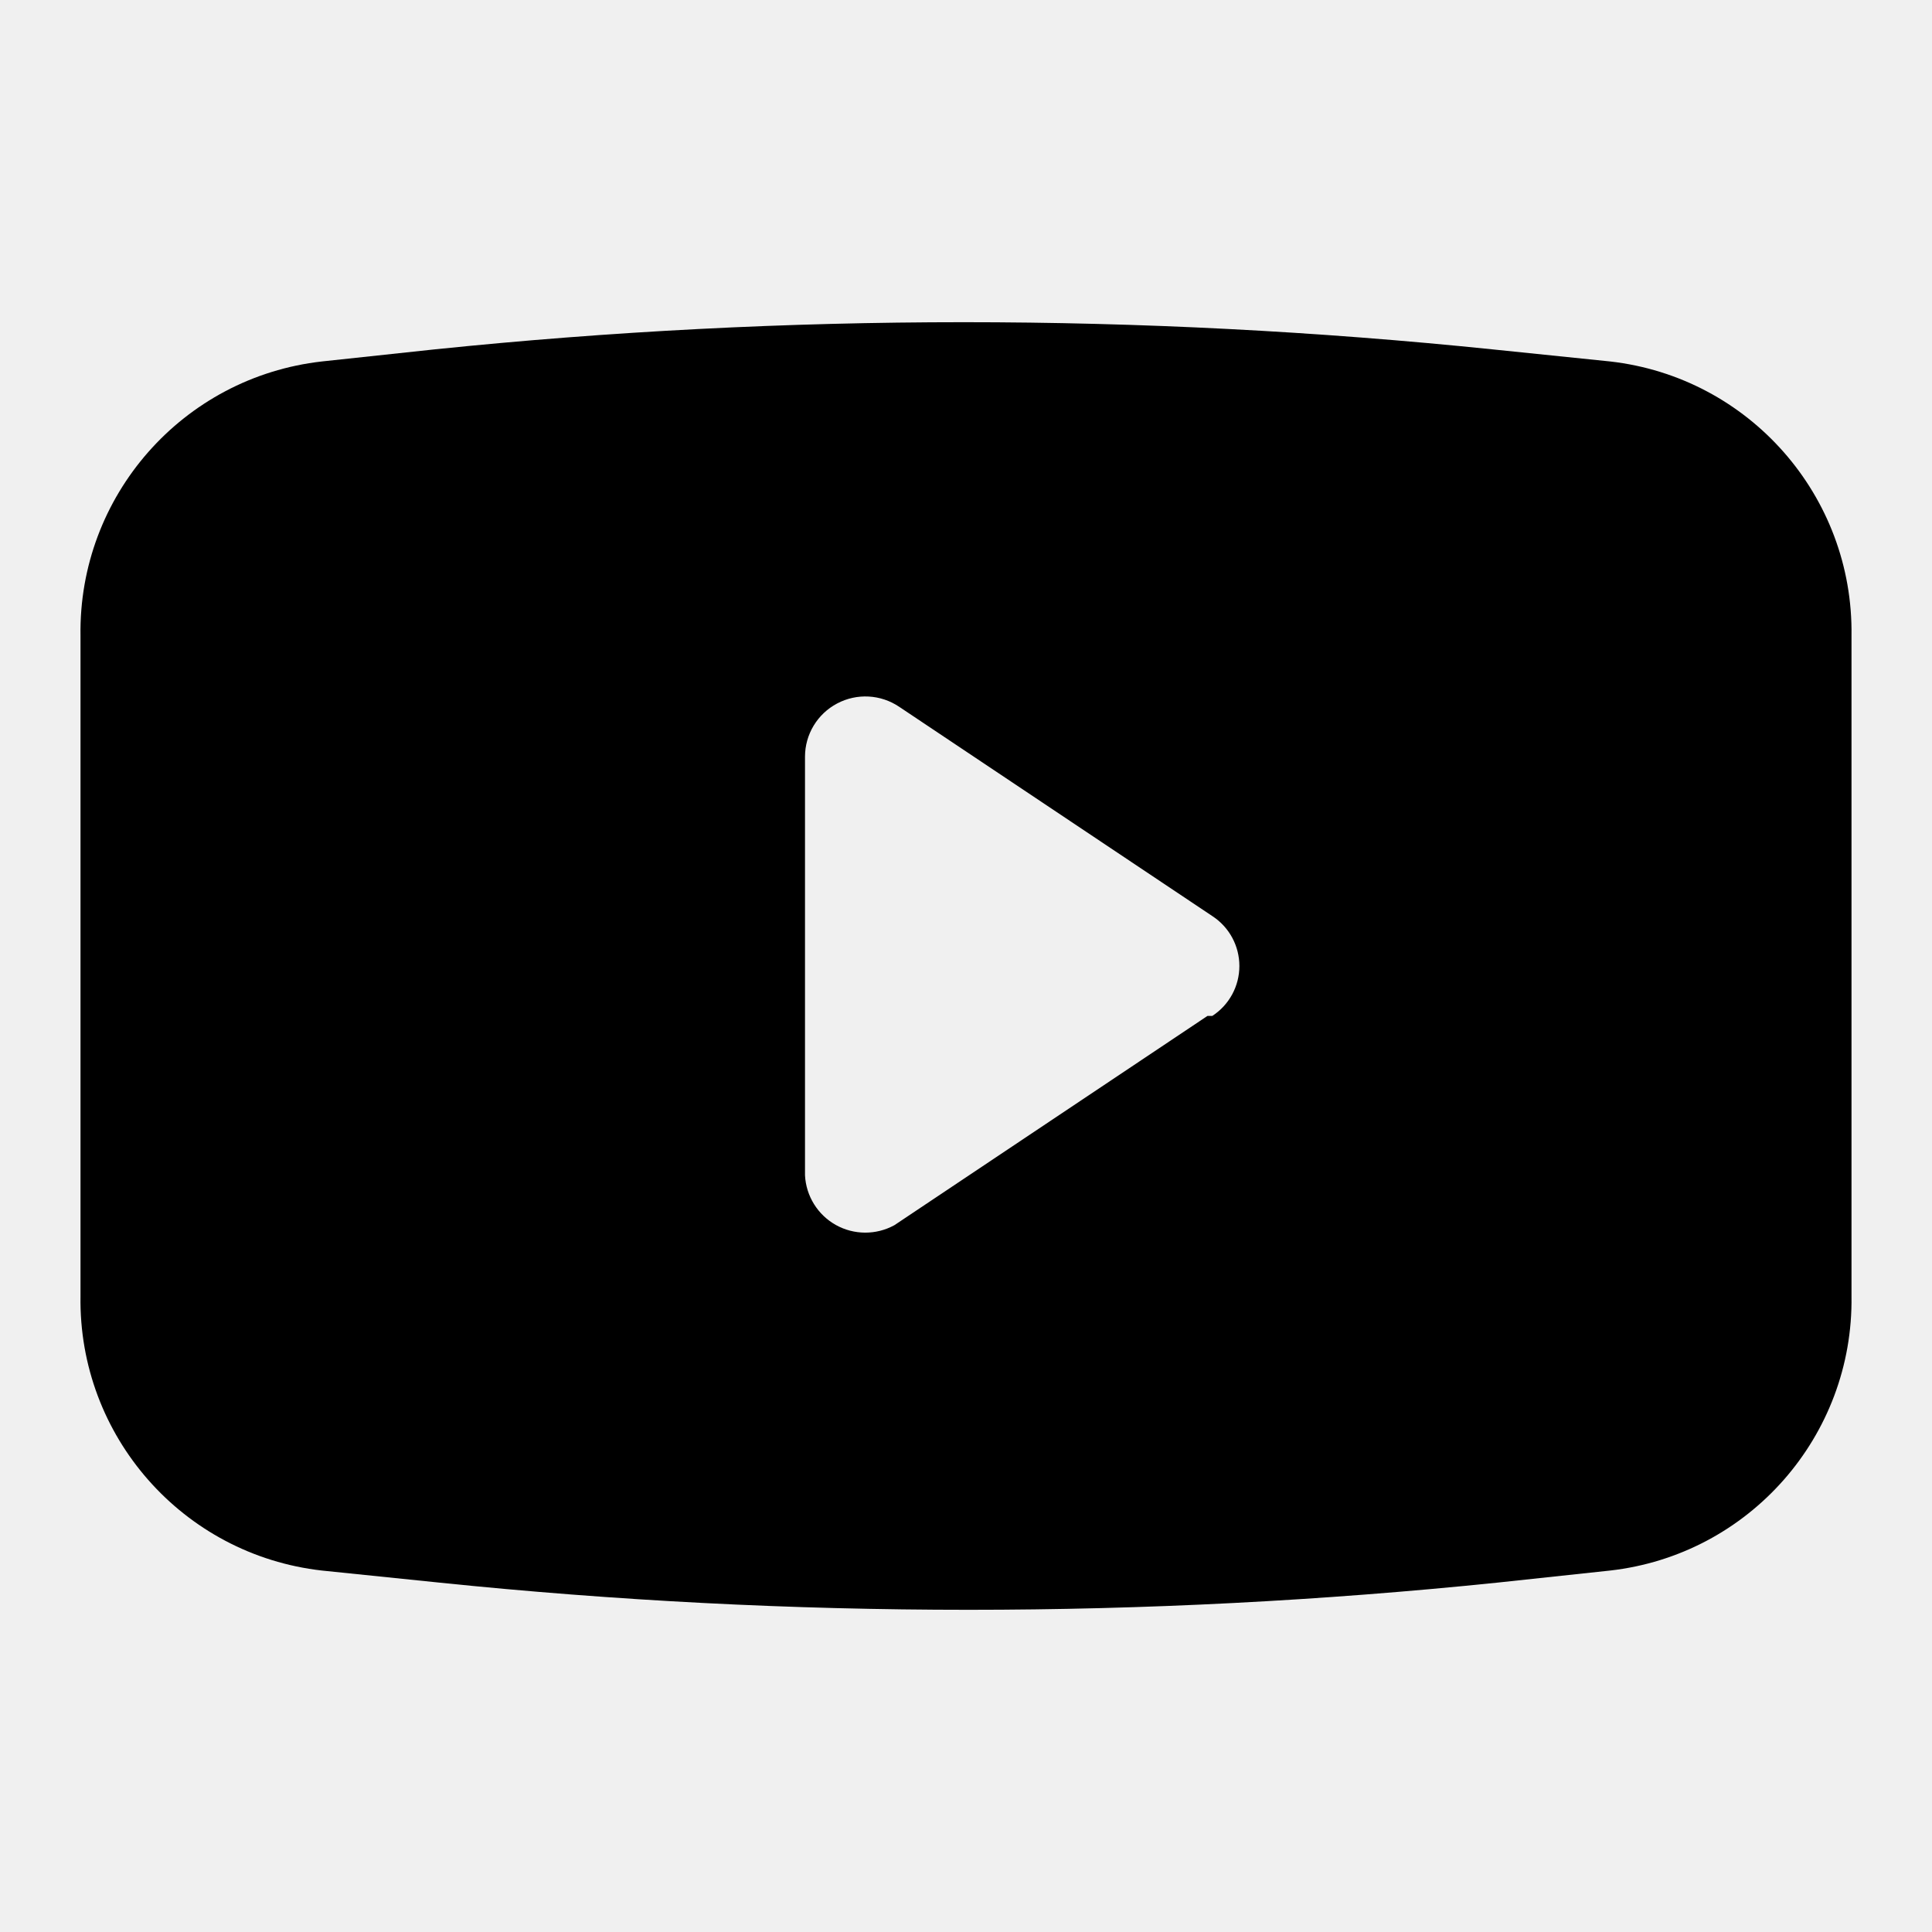
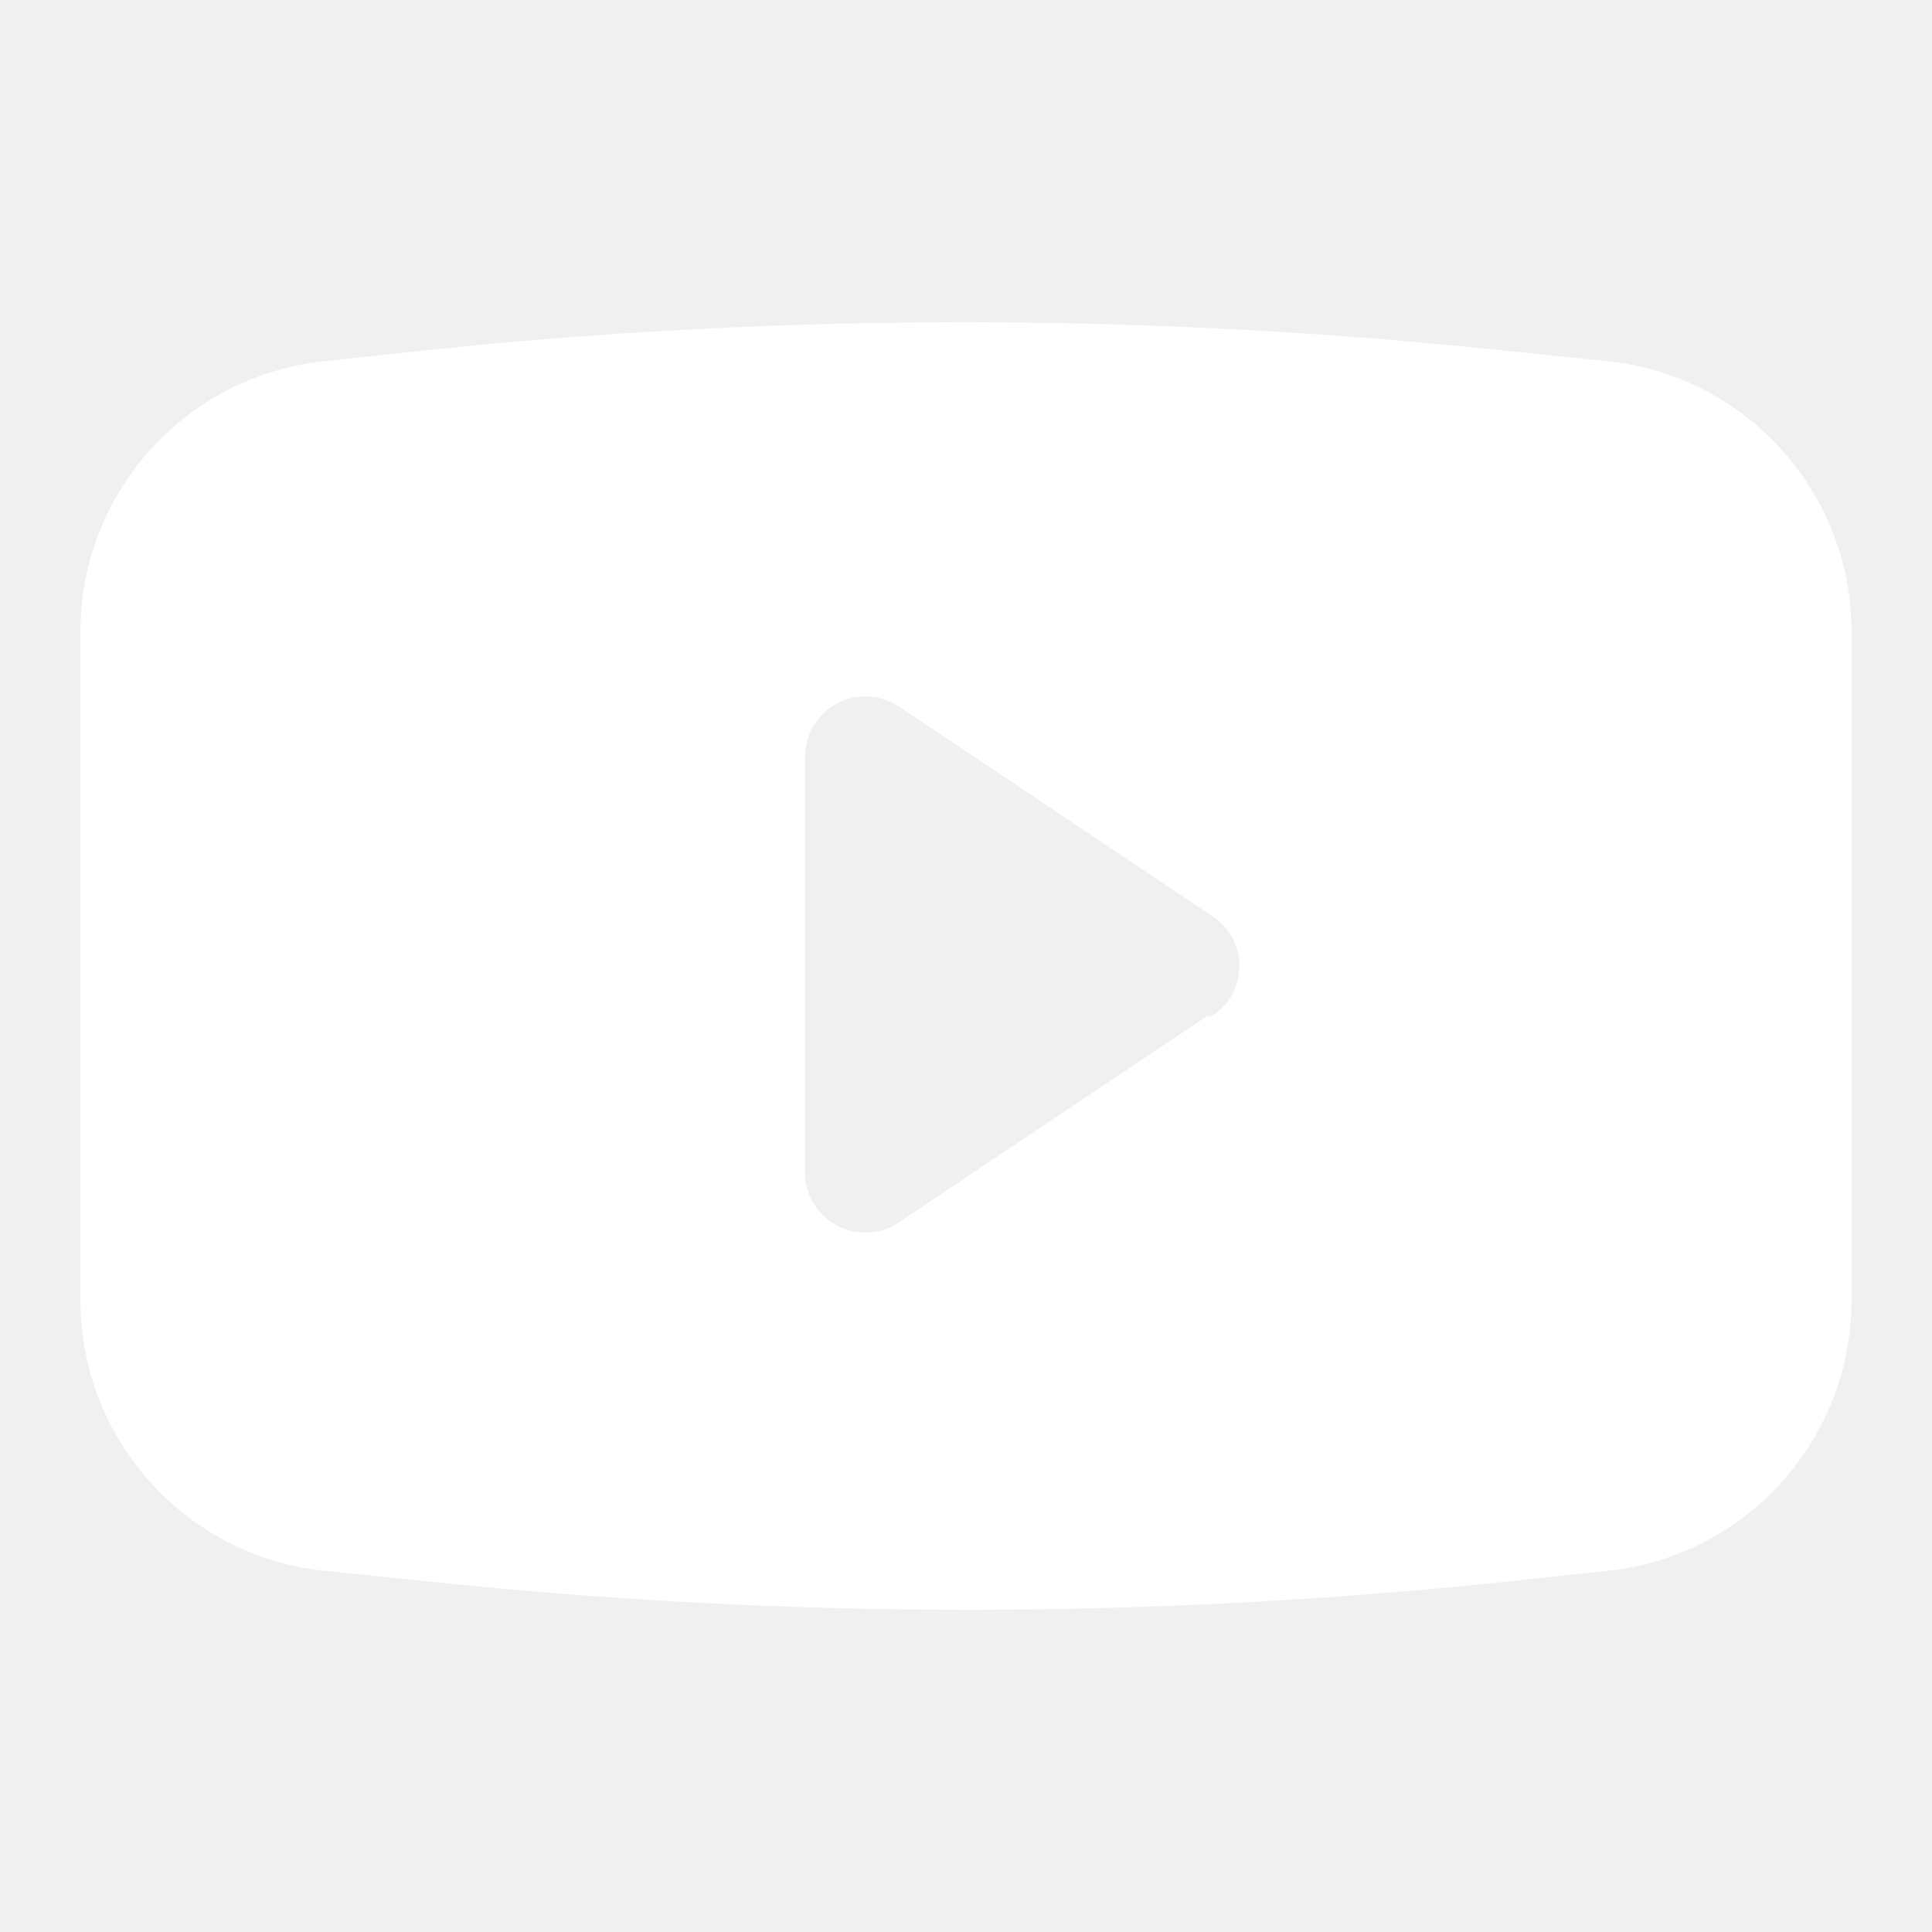
<svg xmlns="http://www.w3.org/2000/svg" width="100%" height="100%" viewBox="0 0 24 24" fill="none">
-   <path fill-rule="evenodd" clip-rule="evenodd" d="M18.54 4.34L20 4.49C21.728 4.685 23.026 6.161 23 7.9V16.1C23.026 17.839 21.728 19.315 20 19.51L18.6 19.66C14.232 20.11 9.828 20.11 5.46 19.66L4 19.51C2.271 19.315 0.973 17.839 1 16.1V7.9C0.973 6.161 2.271 4.685 4 4.49L5.4 4.34C9.768 3.89 14.171 3.89 18.54 4.34ZM11.11 15.22L15 12.62H15.06C15.27 12.483 15.396 12.25 15.396 12C15.396 11.75 15.27 11.517 15.06 11.38L11.17 8.78C10.94 8.625 10.644 8.609 10.399 8.739C10.154 8.868 10 9.123 10 9.4V14.6C10.013 14.858 10.158 15.091 10.383 15.217C10.609 15.343 10.883 15.344 11.11 15.22Z" fill="currentColor">
+   <path fill-rule="evenodd" clip-rule="evenodd" d="M18.54 4.34L20 4.49C21.728 4.685 23.026 6.161 23 7.9V16.1C23.026 17.839 21.728 19.315 20 19.51L18.6 19.66C14.232 20.11 9.828 20.11 5.46 19.66L4 19.51C2.271 19.315 0.973 17.839 1 16.1V7.9C0.973 6.161 2.271 4.685 4 4.49L5.4 4.34C9.768 3.89 14.171 3.89 18.54 4.34ZM11.11 15.22L15 12.62H15.06C15.27 12.483 15.396 12.25 15.396 12C15.396 11.75 15.27 11.517 15.06 11.38L11.17 8.78C10.94 8.625 10.644 8.609 10.399 8.739C10.154 8.868 10 9.123 10 9.4V14.6C10.013 14.858 10.158 15.091 10.383 15.217C10.609 15.343 10.883 15.344 11.11 15.22Z" fill="#ffffff">
	</path>
</svg>
